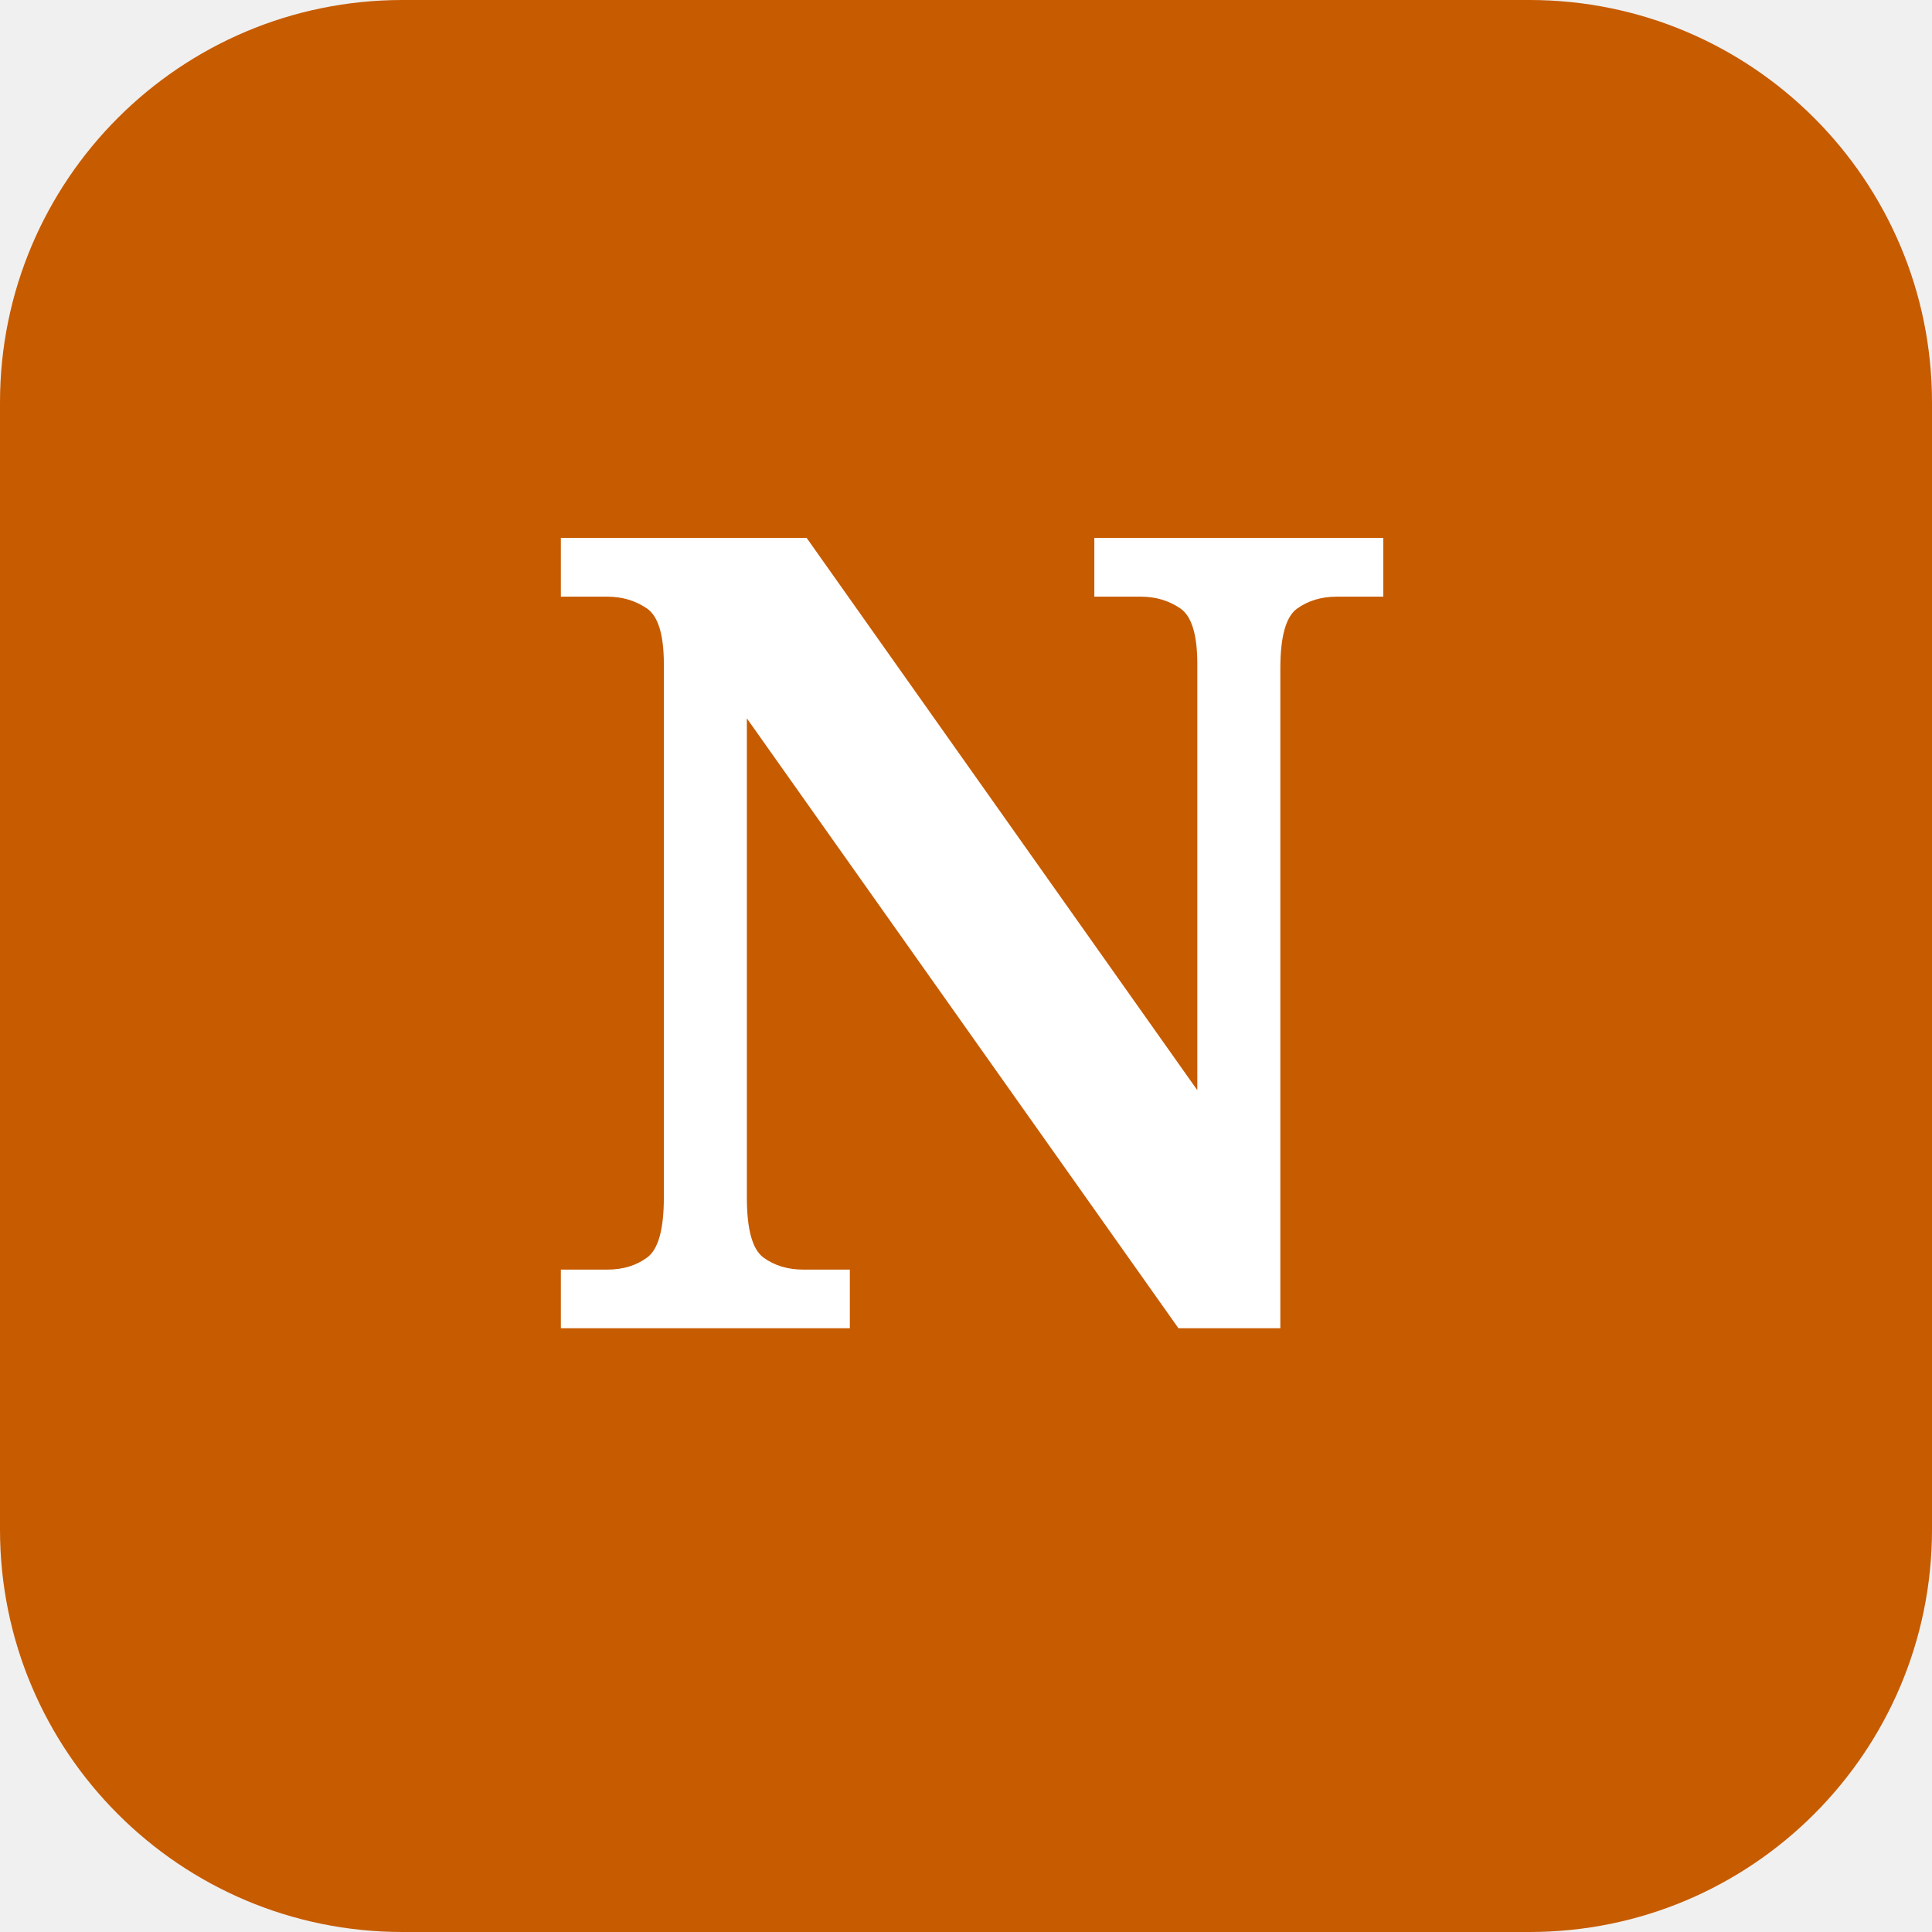
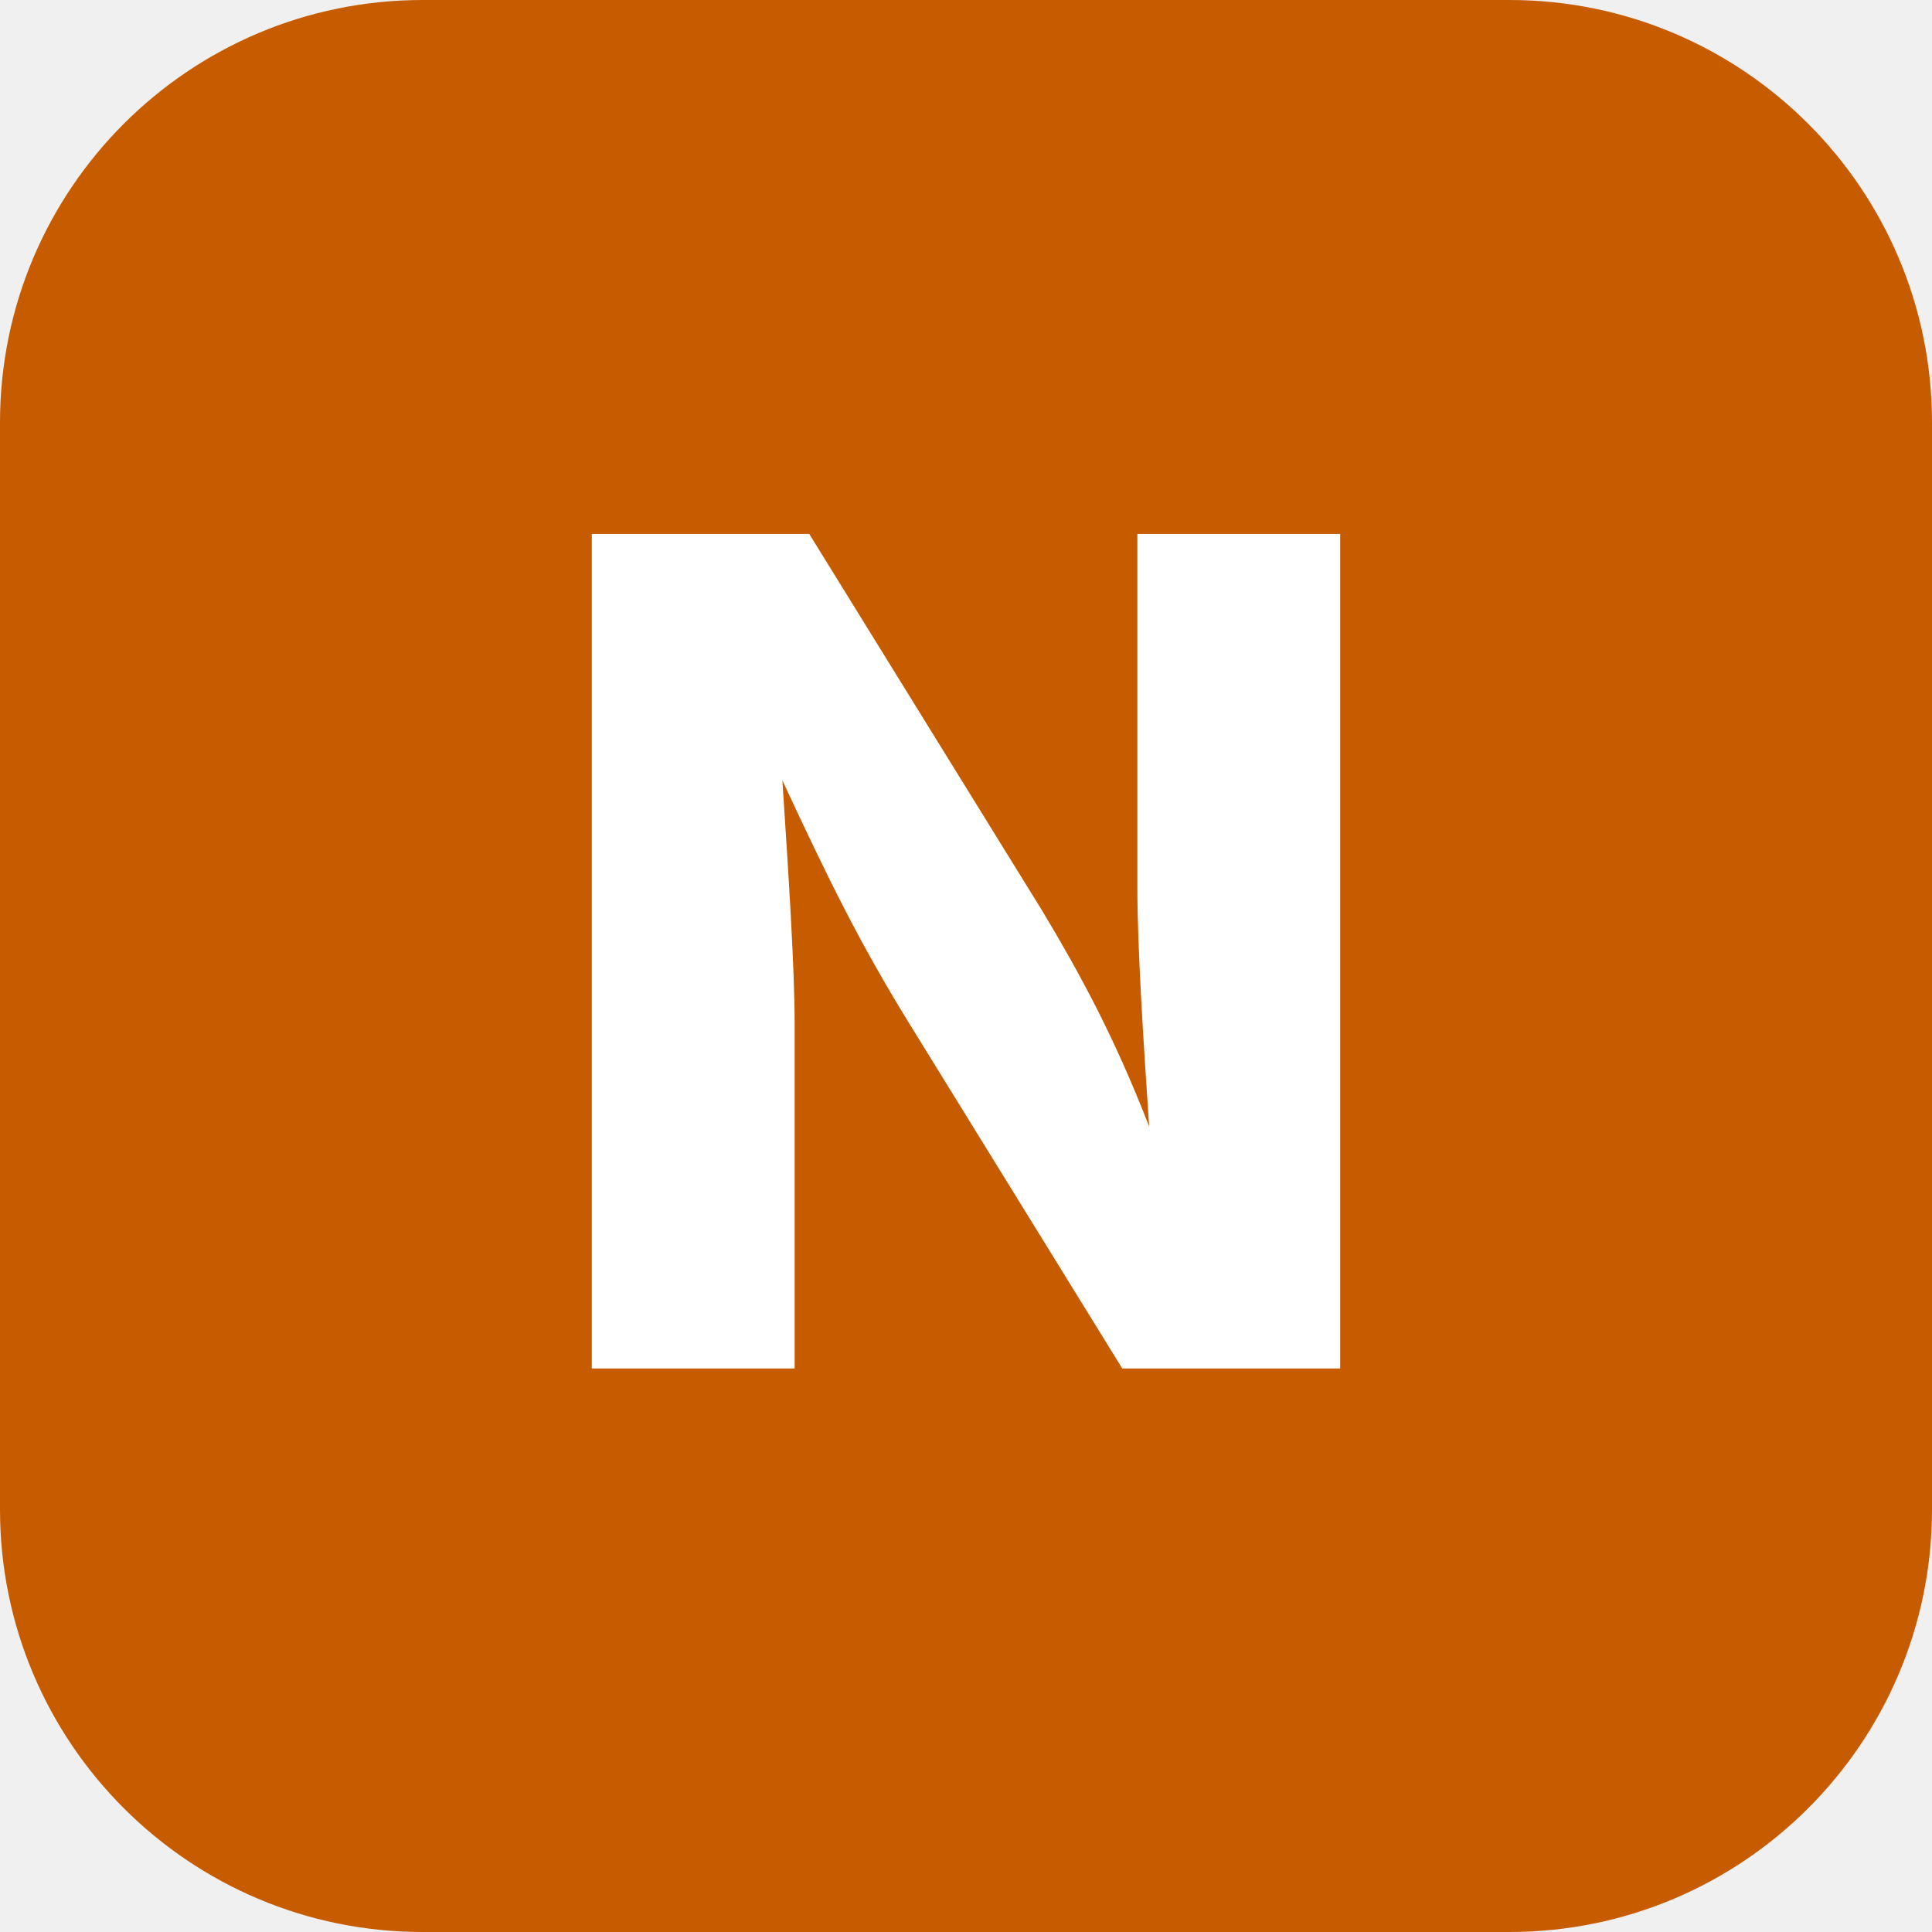
<svg xmlns="http://www.w3.org/2000/svg" width="192" height="192" viewBox="0 0 192 192">
-   <rect width="192" height="192" rx="40" fill="#C75B00" />
-   <text x="96" y="132" font-family="Georgia, serif" font-size="110" font-weight="bold" fill="white" text-anchor="middle">N</text>
+   <rect width="192" height="192" rx="42" fill="#C75B00" />
+   <text x="96" y="136" font-family="Sora, Inter, Arial, sans-serif" font-size="114" font-weight="800" fill="#ffffff" text-anchor="middle" letter-spacing="-3">N</text>
</svg>
